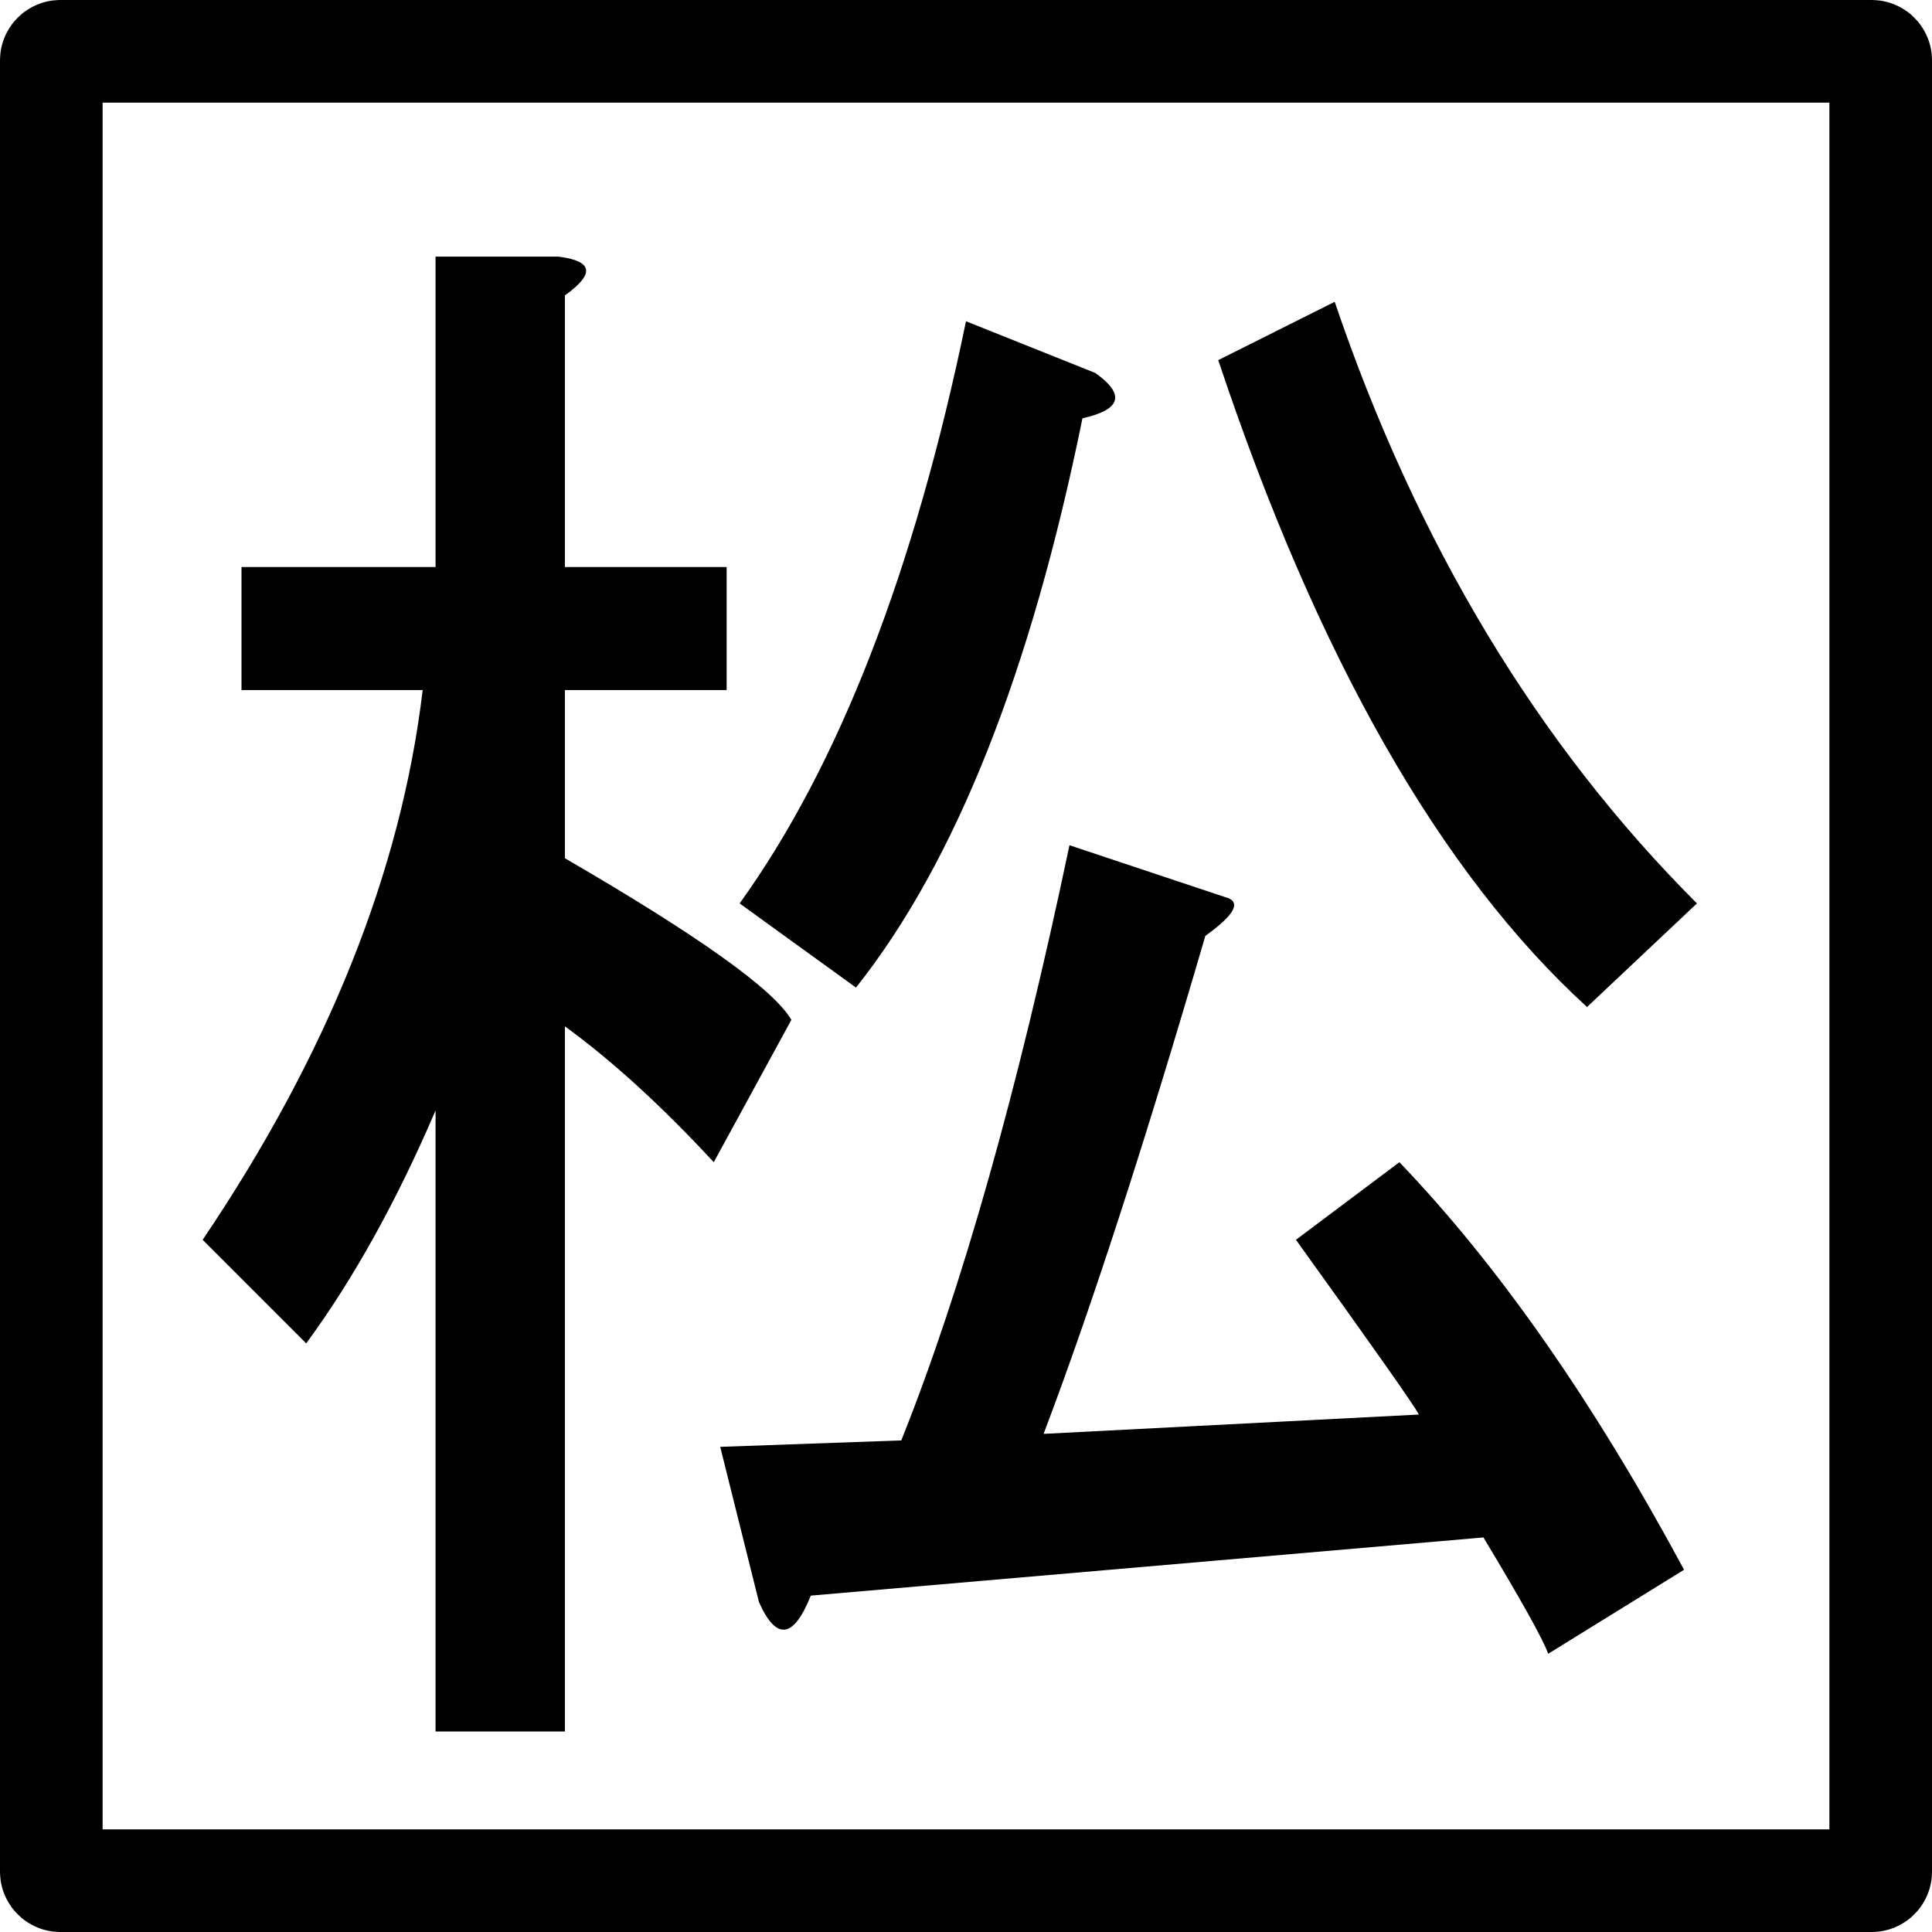
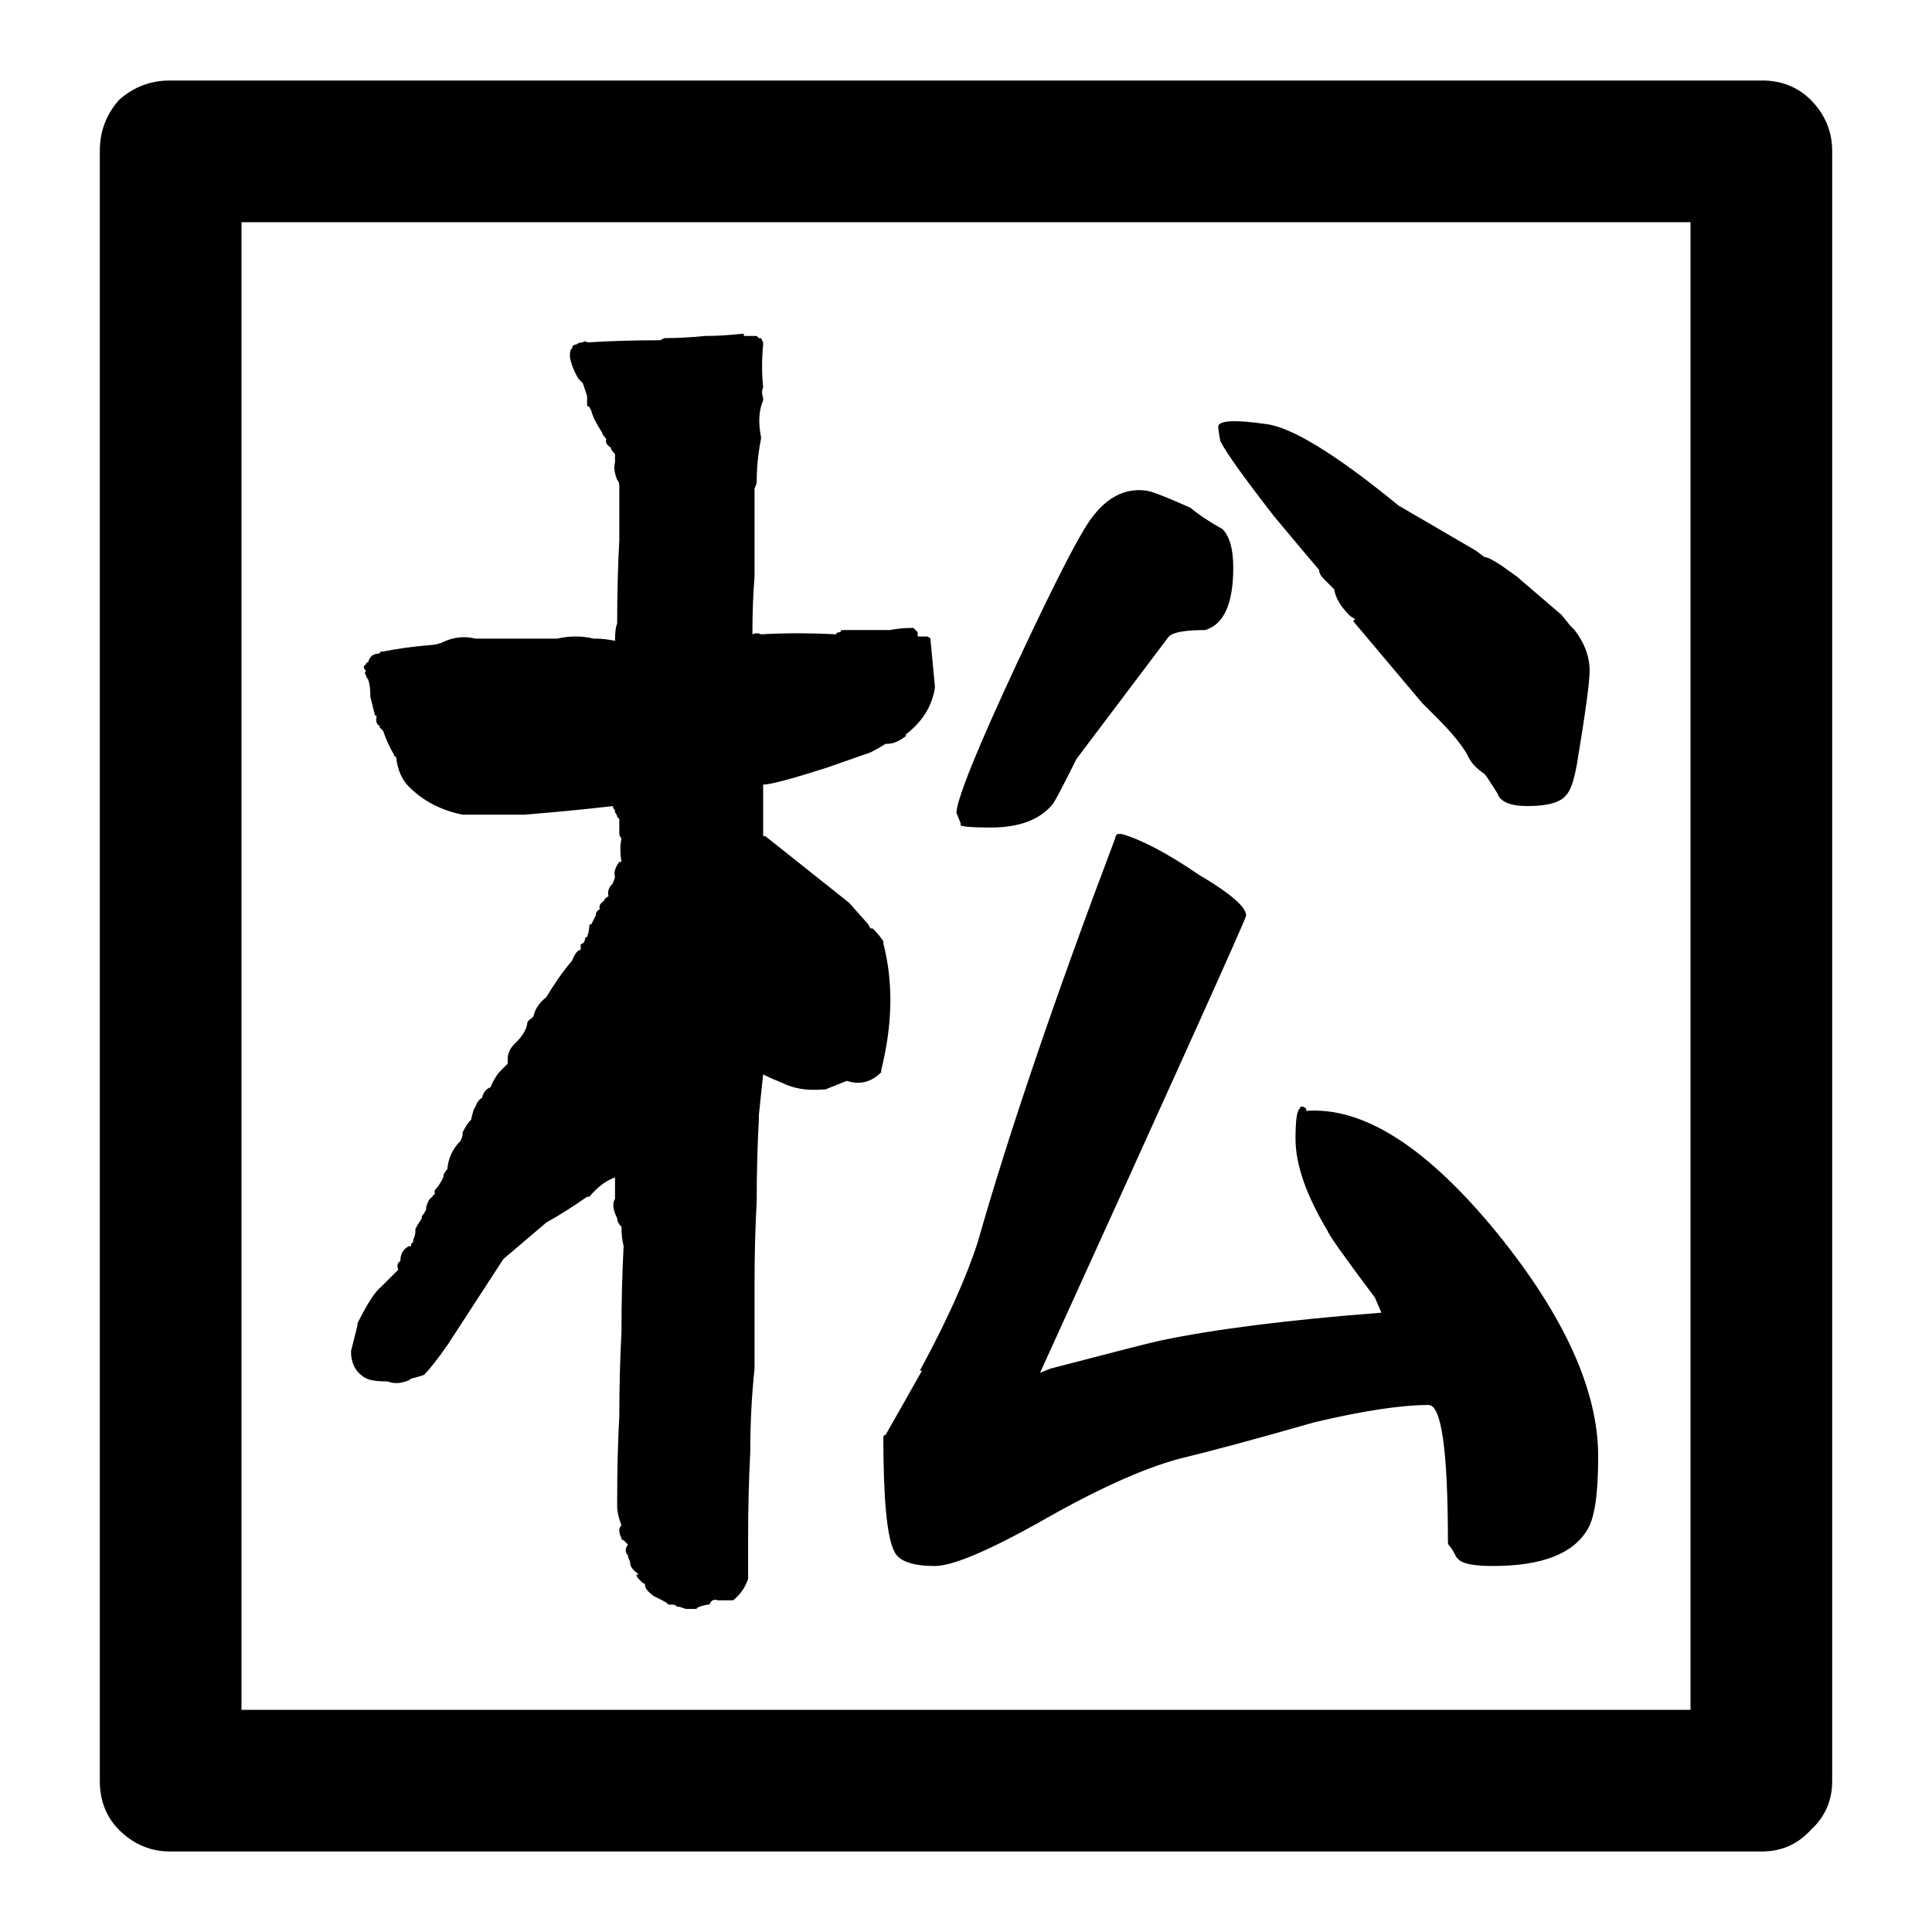
- <svg xmlns="http://www.w3.org/2000/svg" width="100%" height="100%" viewBox="0 0 18 18" version="1.1" xml:space="preserve" style="fill-rule:evenodd;clip-rule:evenodd;stroke-linejoin:round;stroke-miterlimit:2;">
-   <path d="M12.435,2.812c0.764,2.25 1.889,4.119 3.375,5.605l-1.024,0.965c-1.366,-1.246 -2.511,-3.255 -3.436,-6.027l1.085,-0.543Zm-2.35,1.085c-0.482,2.371 -1.185,4.139 -2.11,5.304l-1.084,-0.784c0.924,-1.285 1.627,-3.093 2.109,-5.424l1.205,0.482c0.282,0.201 0.241,0.342 -0.12,0.422Zm-8.197,7.654c1.166,-1.727 1.849,-3.435 2.05,-5.122l-1.688,0l0,-1.146l1.808,0l0,-2.892l1.145,0c0.322,0.04 0.342,0.16 0.06,0.361l0,2.531l1.507,0l0,1.146l-1.507,0l0,1.567c1.246,0.723 1.949,1.225 2.11,1.506l-0.723,1.326c-0.483,-0.522 -0.945,-0.944 -1.387,-1.266l0,6.57l-1.205,0l0,-5.786c-0.362,0.844 -0.763,1.567 -1.205,2.17l-0.965,-0.965Zm12.536,3.857c-0.04,-0.12 -0.241,-0.482 -0.603,-1.084l-6.267,0.542c-0.161,0.402 -0.322,0.422 -0.483,0.06l-0.361,-1.446l1.687,-0.06c0.563,-1.407 1.085,-3.255 1.567,-5.545l1.447,0.482c0.16,0.04 0.1,0.161 -0.181,0.362c-0.563,1.928 -1.065,3.475 -1.507,4.64l3.496,-0.18c-0.04,-0.081 -0.422,-0.623 -1.145,-1.628l0.964,-0.723c0.924,0.964 1.808,2.23 2.652,3.797l-1.266,0.783Z" style="fill-rule:nonzero;" />
-   <path d="M17.437,0l0.028,0.001l0.028,0.002l0.028,0.003l0.027,0.005l0.027,0.006l0.026,0.007l0.026,0.009l0.026,0.01l0.025,0.011l0.024,0.012l0.024,0.014l0.024,0.015l0.022,0.015l0.022,0.017l0.021,0.019l0.02,0.019l0.019,0.02l0.019,0.021l0.017,0.022l0.015,0.022l0.015,0.024l0.014,0.024l0.012,0.024l0.011,0.025l0.01,0.026l0.009,0.026l0.007,0.026l0.006,0.027l0.005,0.027l0.003,0.028l0.002,0.028l0.001,0.028l0,16.874l-0.001,0.028l-0.002,0.028l-0.003,0.028l-0.005,0.027l-0.006,0.027l-0.007,0.026l-0.009,0.026l-0.01,0.026l-0.011,0.025l-0.012,0.024l-0.014,0.024l-0.015,0.024l-0.015,0.022l-0.017,0.022l-0.019,0.021l-0.019,0.02l-0.02,0.019l-0.021,0.019l-0.022,0.017l-0.022,0.015l-0.024,0.015l-0.024,0.014l-0.024,0.012l-0.025,0.011l-0.026,0.01l-0.026,0.009l-0.026,0.007l-0.027,0.006l-0.027,0.005l-0.028,0.003l-0.028,0.002l-0.028,0.001l-16.874,0l-0.028,-0.001l-0.028,-0.002l-0.028,-0.003l-0.027,-0.005l-0.027,-0.006l-0.026,-0.007l-0.026,-0.009l-0.026,-0.01l-0.025,-0.011l-0.024,-0.012l-0.024,-0.014l-0.024,-0.015l-0.022,-0.015l-0.022,-0.017l-0.021,-0.019l-0.02,-0.019l-0.019,-0.02l-0.019,-0.021l-0.017,-0.022l-0.015,-0.022l-0.015,-0.024l-0.014,-0.024l-0.012,-0.024l-0.011,-0.025l-0.01,-0.026l-0.009,-0.026l-0.007,-0.026l-0.006,-0.027l-0.005,-0.027l-0.003,-0.028l-0.002,-0.028l-0.001,-0.028l0,-16.874l0.001,-0.028l0.002,-0.028l0.003,-0.028l0.005,-0.027l0.006,-0.027l0.007,-0.026l0.009,-0.026l0.01,-0.026l0.011,-0.025l0.012,-0.024l0.014,-0.024l0.015,-0.024l0.015,-0.022l0.017,-0.022l0.019,-0.021l0.019,-0.02l0.02,-0.019l0.021,-0.019l0.022,-0.017l0.022,-0.015l0.024,-0.015l0.024,-0.014l0.024,-0.012l0.025,-0.011l0.026,-0.01l0.026,-0.009l0.026,-0.007l0.027,-0.006l0.027,-0.005l0.028,-0.003l0.028,-0.002l0.028,-0.001l16.874,0Zm-16.481,17.044l16.088,0l0,-16.088l-16.088,0l0,16.088Z" />
+ <svg xmlns="http://www.w3.org/2000/svg" width="100%" height="100%" viewBox="0 0 45 45" version="1.1" xml:space="preserve" style="fill-rule:evenodd;clip-rule:evenodd;stroke-linejoin:round;stroke-miterlimit:2;">
+   <g id="Layer_1" transform="matrix(1,0,0,1,-13.375,-11.475)">
+     <g>
+       <g id="Layer0_0_FILL">
+         <path d="M56.05,15C56.053,14.542 55.886,14.142 55.55,13.8C55.242,13.497 54.858,13.347 54.4,13.35L17.35,13.35C16.892,13.347 16.492,13.497 16.15,13.8C15.847,14.142 15.697,14.542 15.7,15L15.7,52.95C15.697,53.408 15.847,53.792 16.15,54.1C16.492,54.436 16.892,54.603 17.35,54.6L54.4,54.6C54.858,54.603 55.242,54.436 55.55,54.1C55.886,53.792 56.053,53.408 56.05,52.95L56.05,15M52.75,16.65L52.75,51.3L19,51.3L19,16.65L52.75,16.65M28.85,19.35L28.75,19.4C28.15,19.4 27.583,19.417 27.05,19.45C27.017,19.417 26.983,19.417 26.95,19.45C26.883,19.45 26.833,19.467 26.8,19.5C26.733,19.5 26.7,19.533 26.7,19.6C26.667,19.6 26.65,19.65 26.65,19.75L26.65,19.8C26.683,19.967 26.75,20.133 26.85,20.3C26.883,20.333 26.917,20.367 26.95,20.4C26.983,20.5 27.017,20.6 27.05,20.7L27.05,20.9C27.05,20.933 27.067,20.95 27.1,20.95L27.15,21.05C27.183,21.183 27.267,21.35 27.4,21.55C27.4,21.583 27.433,21.633 27.5,21.7C27.467,21.767 27.5,21.833 27.6,21.9C27.6,21.933 27.633,21.983 27.7,22.05L27.7,22.25C27.667,22.35 27.683,22.483 27.75,22.65C27.783,22.683 27.8,22.733 27.8,22.8L27.8,24.05C27.767,24.65 27.75,25.3 27.75,26C27.717,26.067 27.7,26.2 27.7,26.4C27.533,26.367 27.383,26.35 27.25,26.35L27.2,26.35C26.933,26.283 26.65,26.283 26.35,26.35L24.45,26.35C24.183,26.283 23.917,26.317 23.65,26.45C23.55,26.483 23.467,26.5 23.4,26.5C23,26.533 22.633,26.583 22.3,26.65L22.25,26.65L22.2,26.7C22.067,26.7 21.983,26.767 21.95,26.9C21.917,26.9 21.9,26.917 21.9,26.95C21.833,26.983 21.833,27.033 21.9,27.1C21.867,27.133 21.867,27.167 21.9,27.2C21.9,27.233 21.917,27.267 21.95,27.3C21.983,27.4 22,27.517 22,27.65L22,27.7C22.033,27.833 22.067,27.967 22.1,28.1C22.1,28.133 22.117,28.15 22.15,28.15C22.117,28.283 22.15,28.367 22.25,28.4L22.2,28.4C22.233,28.433 22.267,28.467 22.3,28.5C22.367,28.7 22.45,28.883 22.55,29.05C22.55,29.083 22.567,29.1 22.6,29.1C22.633,29.4 22.733,29.633 22.9,29.8C23.233,30.133 23.65,30.35 24.15,30.45L25.6,30.45C26.4,30.383 27.083,30.317 27.65,30.25C27.65,30.283 27.667,30.317 27.7,30.35L27.7,30.4C27.733,30.433 27.75,30.467 27.75,30.5L27.8,30.55L27.8,30.9C27.8,30.933 27.817,30.967 27.85,31C27.817,31.167 27.817,31.35 27.85,31.55L27.8,31.55C27.7,31.683 27.667,31.8 27.7,31.9L27.65,32.05C27.55,32.15 27.517,32.25 27.55,32.35C27.483,32.383 27.45,32.417 27.45,32.45C27.35,32.517 27.317,32.583 27.35,32.65C27.283,32.683 27.25,32.733 27.25,32.8C27.217,32.867 27.183,32.933 27.15,33C27.117,33 27.1,33.017 27.1,33.05C27.1,33.117 27.083,33.2 27.05,33.3C27.017,33.3 27,33.317 27,33.35C27,33.383 26.983,33.417 26.95,33.45C26.917,33.45 26.9,33.467 26.9,33.5L26.9,33.6C26.833,33.6 26.767,33.683 26.7,33.85C26.5,34.083 26.3,34.367 26.1,34.7C25.933,34.833 25.833,34.983 25.8,35.15L25.75,35.2C25.683,35.233 25.65,35.283 25.65,35.35C25.617,35.483 25.533,35.617 25.4,35.75L25.35,35.8C25.25,35.9 25.2,36.017 25.2,36.15L25.2,36.25C25.167,36.283 25.117,36.333 25.05,36.4C24.95,36.5 24.867,36.633 24.8,36.8C24.7,36.833 24.633,36.917 24.6,37.05C24.533,37.083 24.483,37.15 24.45,37.25C24.417,37.283 24.383,37.383 24.35,37.55C24.283,37.617 24.217,37.717 24.15,37.85L24.15,37.9C24.15,37.933 24.133,37.983 24.1,38.05C23.933,38.217 23.833,38.417 23.8,38.65L23.8,38.7C23.733,38.767 23.7,38.833 23.7,38.9C23.633,39.033 23.567,39.133 23.5,39.2L23.5,39.3C23.467,39.3 23.45,39.317 23.45,39.35C23.383,39.383 23.333,39.467 23.3,39.6L23.3,39.65C23.267,39.717 23.233,39.767 23.2,39.8L23.2,39.85C23.133,39.95 23.083,40.033 23.05,40.1L23.05,40.15C23.05,40.217 23.033,40.283 23,40.35L23,40.4L22.95,40.45L22.95,40.5L22.9,40.5C22.767,40.567 22.7,40.683 22.7,40.85C22.633,40.883 22.617,40.95 22.65,41.05L22.25,41.45C22.117,41.55 21.933,41.833 21.7,42.3L21.7,42.35L21.55,42.95C21.55,43.217 21.65,43.417 21.85,43.55C21.95,43.617 22.117,43.65 22.35,43.65L22.4,43.65C22.567,43.717 22.75,43.7 22.95,43.6L22.9,43.6C23.033,43.567 23.15,43.533 23.25,43.5C23.383,43.367 23.567,43.133 23.8,42.8L25.1,40.8L26.1,39.95C26.4,39.783 26.717,39.583 27.05,39.35L27.1,39.35C27.3,39.117 27.5,38.967 27.7,38.9L27.7,39.4C27.633,39.5 27.65,39.65 27.75,39.85C27.75,39.917 27.783,39.983 27.85,40.05C27.85,40.217 27.867,40.367 27.9,40.5C27.867,41.133 27.85,41.8 27.85,42.5C27.817,43.133 27.8,43.783 27.8,44.45C27.767,45.05 27.75,45.717 27.75,46.45L27.75,46.55C27.75,46.683 27.783,46.833 27.85,47C27.783,47.067 27.783,47.167 27.85,47.3C27.85,47.333 27.867,47.35 27.9,47.35L28,47.45C27.933,47.55 27.933,47.633 28,47.7C28,47.733 28.017,47.783 28.05,47.85C28.05,47.95 28.1,48.033 28.2,48.1L28.25,48.15L28.2,48.15C28.2,48.183 28.217,48.217 28.25,48.25C28.283,48.283 28.317,48.317 28.35,48.35C28.383,48.35 28.4,48.367 28.4,48.4C28.4,48.467 28.467,48.55 28.6,48.65C28.667,48.683 28.733,48.717 28.8,48.75C28.867,48.783 28.917,48.817 28.95,48.85L29.05,48.85C29.083,48.85 29.117,48.867 29.15,48.9L29.2,48.9L29.35,48.95L29.6,48.95C29.6,48.917 29.683,48.883 29.85,48.85L29.9,48.85C29.933,48.75 30,48.717 30.1,48.75L30.45,48.75C30.617,48.617 30.733,48.45 30.8,48.25L30.8,47.3C30.8,46.6 30.817,45.933 30.85,45.3C30.85,44.633 30.883,43.983 30.95,43.35L30.95,41.35C30.95,40.683 30.967,40.05 31,39.45C31,38.783 31.017,38.15 31.05,37.55L31.05,37.45L31.15,36.5C31.283,36.567 31.433,36.633 31.6,36.7C31.867,36.833 32.183,36.883 32.55,36.85L32.6,36.85C32.767,36.783 32.933,36.717 33.1,36.65C33.4,36.75 33.667,36.683 33.9,36.45L33.9,36.4C34.167,35.333 34.183,34.35 33.95,33.45L33.95,33.4C33.883,33.3 33.817,33.217 33.75,33.15L33.7,33.1L33.65,33.1C33.617,33.033 33.583,32.983 33.55,32.95L33.15,32.5L31.2,30.95L31.15,30.95L31.15,29.75C31.317,29.75 31.817,29.617 32.65,29.35L33.65,29C33.783,28.933 33.9,28.867 34,28.8L34.05,28.8C34.183,28.8 34.333,28.733 34.5,28.6L34.45,28.6C34.85,28.3 35.083,27.933 35.15,27.5L35.15,27.45L35.05,26.4L35.05,26.35C35.017,26.317 34.983,26.3 34.95,26.3L34.75,26.3L34.75,26.2L34.65,26.1C34.45,26.1 34.267,26.117 34.1,26.15L33,26.15C32.967,26.15 32.95,26.167 32.95,26.2C32.883,26.2 32.85,26.217 32.85,26.25C32.217,26.217 31.633,26.217 31.1,26.25C31.033,26.217 30.967,26.217 30.9,26.25C30.9,25.75 30.917,25.3 30.95,24.9L30.95,22.85C30.983,22.783 31,22.733 31,22.7C31,22.367 31.033,22.033 31.1,21.7L31.1,21.65C31.033,21.317 31.05,21.033 31.15,20.8L31.15,20.75C31.117,20.65 31.117,20.567 31.15,20.5C31.117,20.167 31.117,19.833 31.15,19.5L31.15,19.45L31.1,19.35L31.05,19.35L31,19.3L30.7,19.3L30.7,19.25L30.65,19.25C30.35,19.283 30.067,19.3 29.8,19.3C29.467,19.333 29.167,19.35 28.9,19.35L28.85,19.35M42.4,32.8C42.4,32.6 42.033,32.283 41.3,31.85C40.567,31.35 39.967,31.033 39.5,30.9L39.4,30.9C39.367,30.933 39.35,30.967 39.35,31C37.95,34.7 36.883,37.833 36.15,40.4C35.883,41.233 35.433,42.233 34.8,43.4L34.85,43.4C34.55,43.933 34.267,44.433 34,44.9C33.967,44.9 33.95,44.917 33.95,44.95C33.95,46.383 34.033,47.267 34.2,47.6C34.3,47.833 34.617,47.95 35.15,47.95C35.55,47.95 36.35,47.617 37.55,46.95C38.883,46.183 39.983,45.683 40.85,45.45C41.55,45.283 42.6,45 44,44.6C45.133,44.333 46.017,44.2 46.65,44.2C46.95,44.2 47.1,45.267 47.1,47.4C47.1,47.433 47.117,47.467 47.15,47.5C47.183,47.533 47.233,47.617 47.3,47.75L47.35,47.8C47.45,47.9 47.717,47.95 48.15,47.95C49.283,47.95 50.017,47.667 50.35,47.1C50.517,46.833 50.6,46.267 50.6,45.4C50.6,43.867 49.817,42.133 48.25,40.2C46.617,38.2 45.133,37.25 43.8,37.35L43.8,37.3C43.767,37.267 43.733,37.25 43.7,37.25C43.667,37.25 43.65,37.267 43.65,37.3C43.583,37.333 43.55,37.567 43.55,38C43.55,38.6 43.8,39.317 44.3,40.15C44.333,40.25 44.7,40.767 45.4,41.7L45.55,42.05C43.383,42.217 41.667,42.433 40.4,42.7C40.233,42.733 39.383,42.95 37.85,43.35L37.6,43.45C40.8,36.417 42.4,32.867 42.4,32.8M41.75,21.4C41.75,21.467 41.767,21.583 41.8,21.75C41.933,22.017 42.35,22.6 43.05,23.5C43.55,24.1 43.9,24.517 44.1,24.75C44.1,24.817 44.133,24.883 44.2,24.95L44.45,25.2C44.483,25.4 44.6,25.6 44.8,25.8C44.833,25.833 44.883,25.867 44.95,25.9C44.917,25.9 44.9,25.917 44.9,25.95L46.5,27.85L46.85,28.2C47.183,28.533 47.417,28.817 47.55,29.05C47.617,29.217 47.75,29.367 47.95,29.5C47.983,29.533 48.083,29.683 48.25,29.95C48.317,30.15 48.55,30.25 48.95,30.25C49.417,30.25 49.717,30.167 49.85,30C49.95,29.9 50.033,29.667 50.1,29.3C50.3,28.1 50.4,27.367 50.4,27.1C50.4,26.767 50.283,26.45 50.05,26.15C50.017,26.117 49.983,26.083 49.95,26.05L49.75,25.8L48.7,24.9L48.35,24.65C48.15,24.517 48.017,24.45 47.95,24.45L47.75,24.3L45.95,23.25C44.483,22.05 43.45,21.417 42.85,21.35C42.15,21.25 41.783,21.267 41.75,21.4M42.1,24.7C42.1,24.267 42.017,23.967 41.85,23.8C41.55,23.633 41.3,23.467 41.1,23.3C40.5,23.033 40.15,22.9 40.05,22.9C39.483,22.833 39,23.15 38.6,23.85C38.3,24.35 37.783,25.383 37.05,26.95C36.15,28.883 35.683,30.033 35.65,30.4L35.75,30.65L35.75,30.7C35.817,30.733 36.05,30.75 36.45,30.75C37.117,30.75 37.6,30.567 37.9,30.2C37.967,30.1 38.15,29.75 38.45,29.15L40.6,26.3C40.7,26.2 40.983,26.15 41.45,26.15C41.883,26.017 42.1,25.533 42.1,24.7Z" style="fill-rule:nonzero;" />
+       </g>
+     </g>
+   </g>
</svg>
